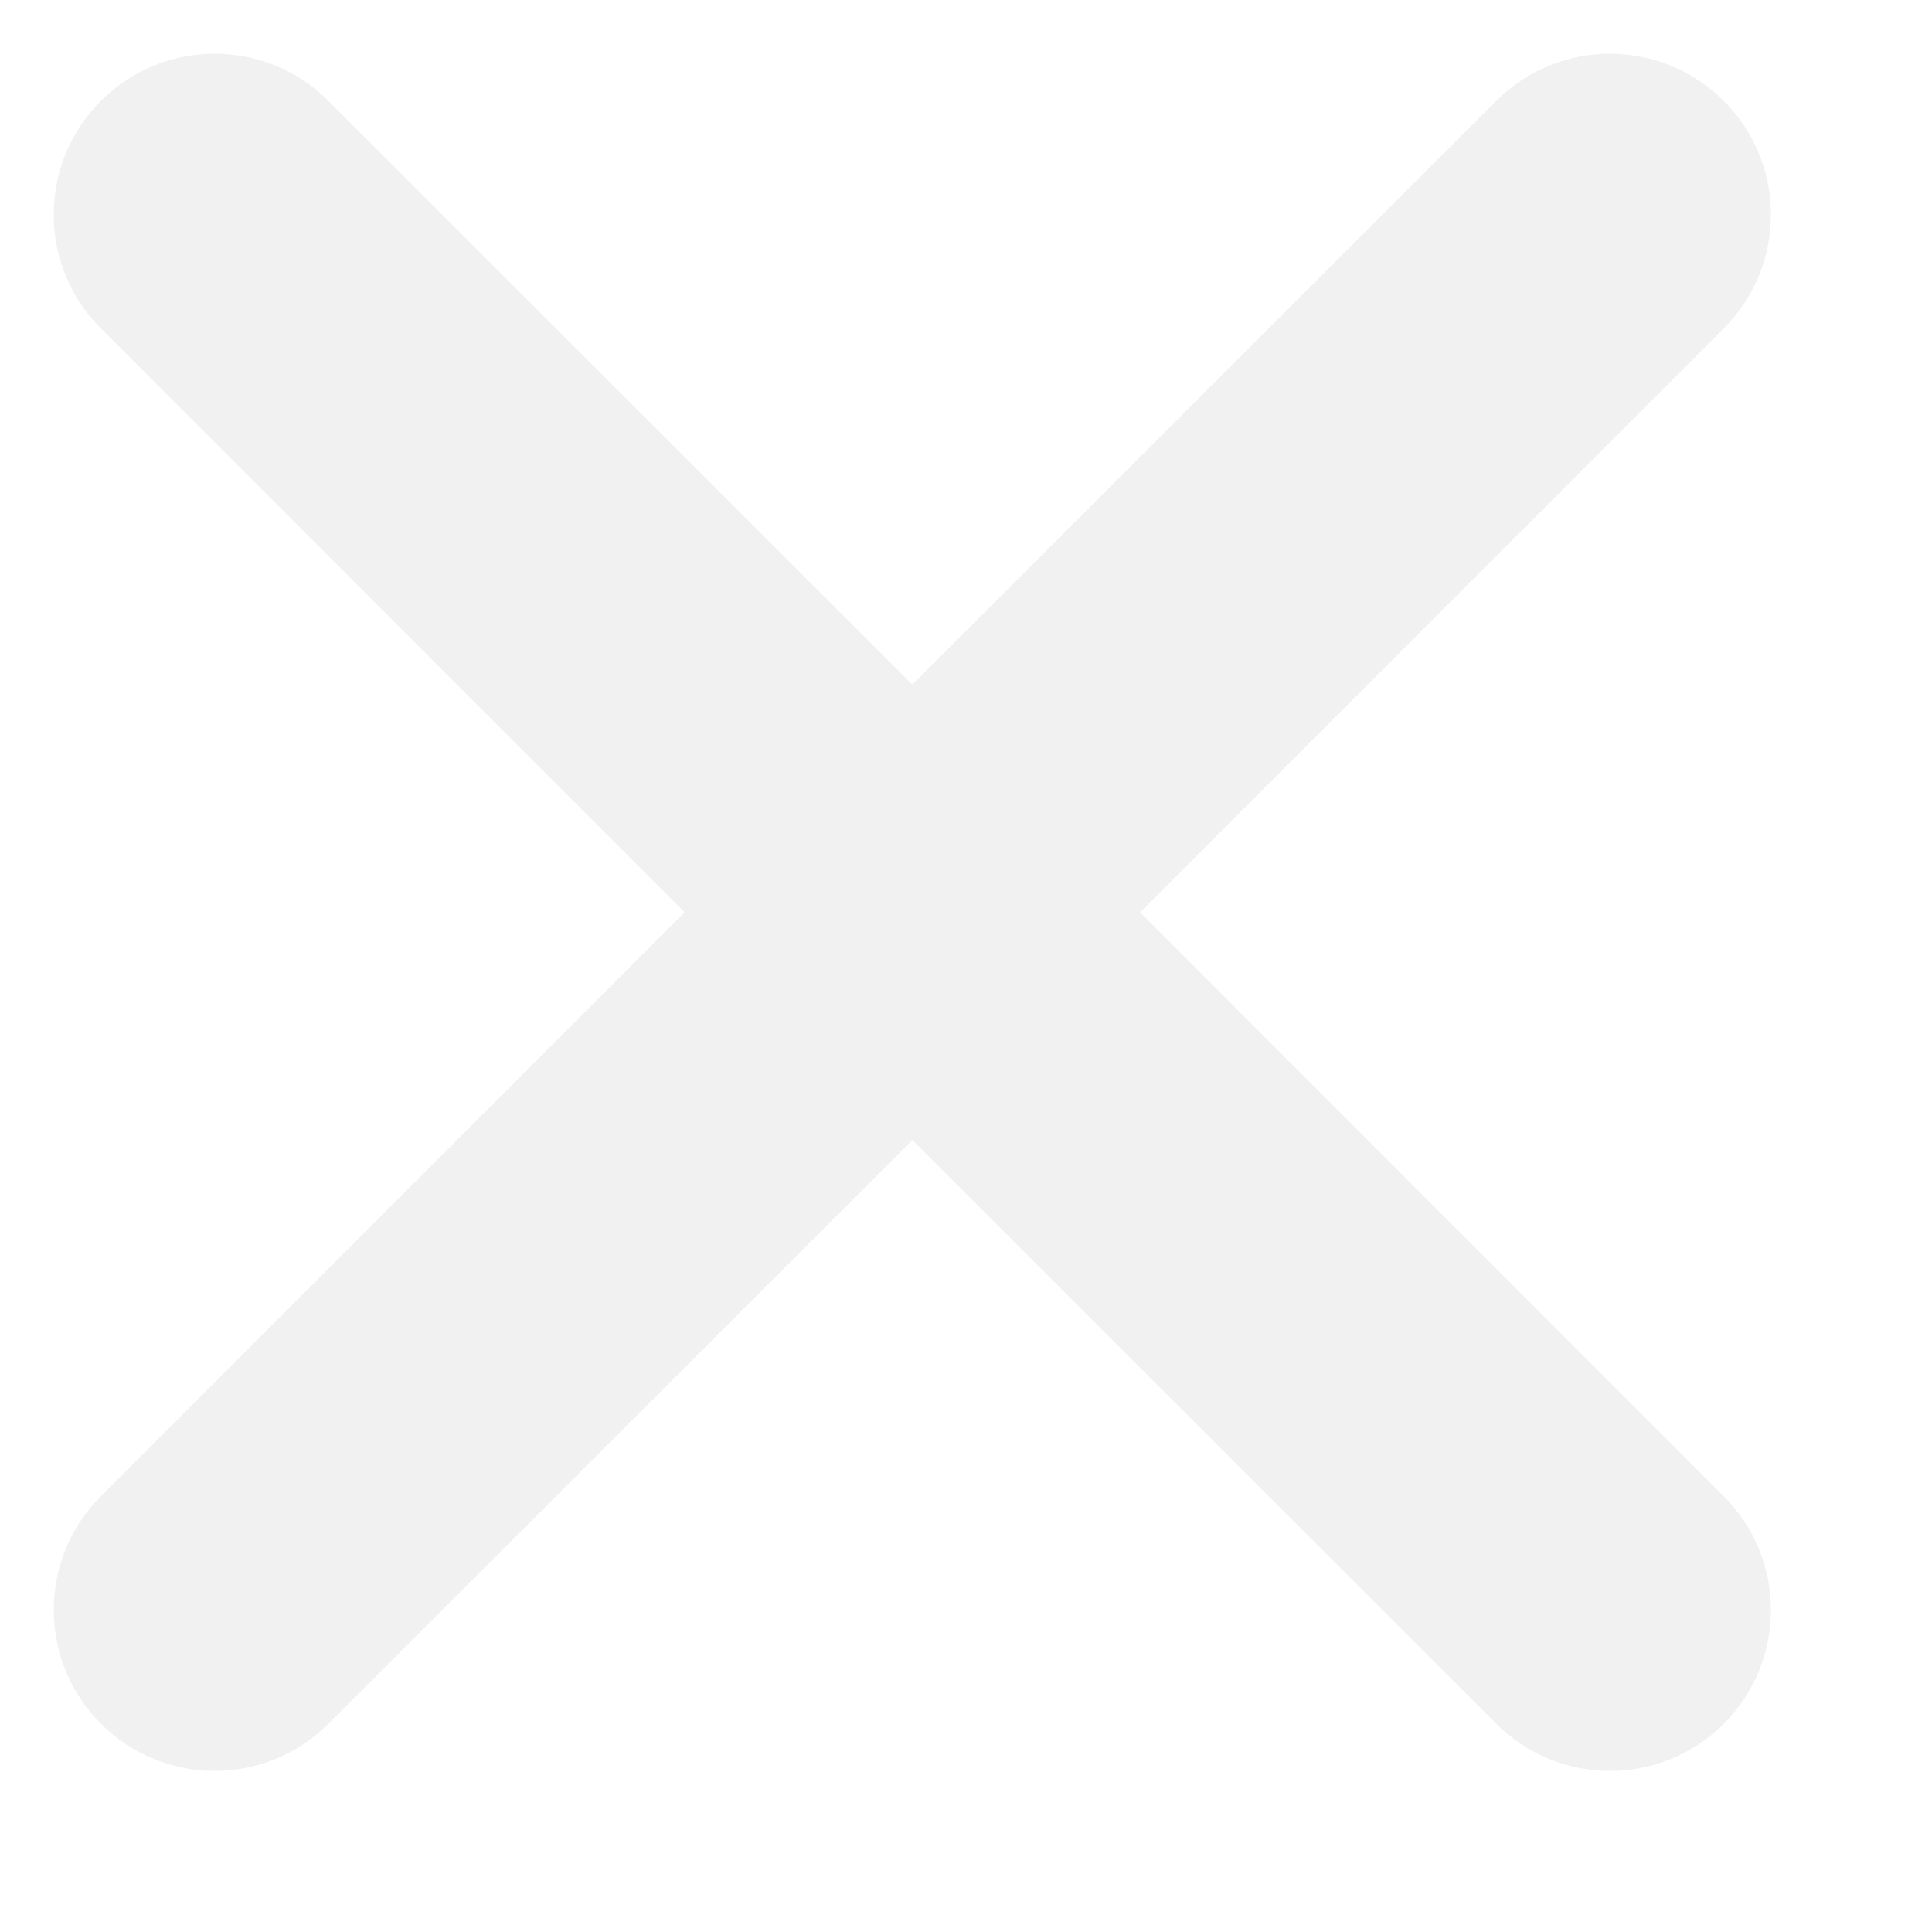
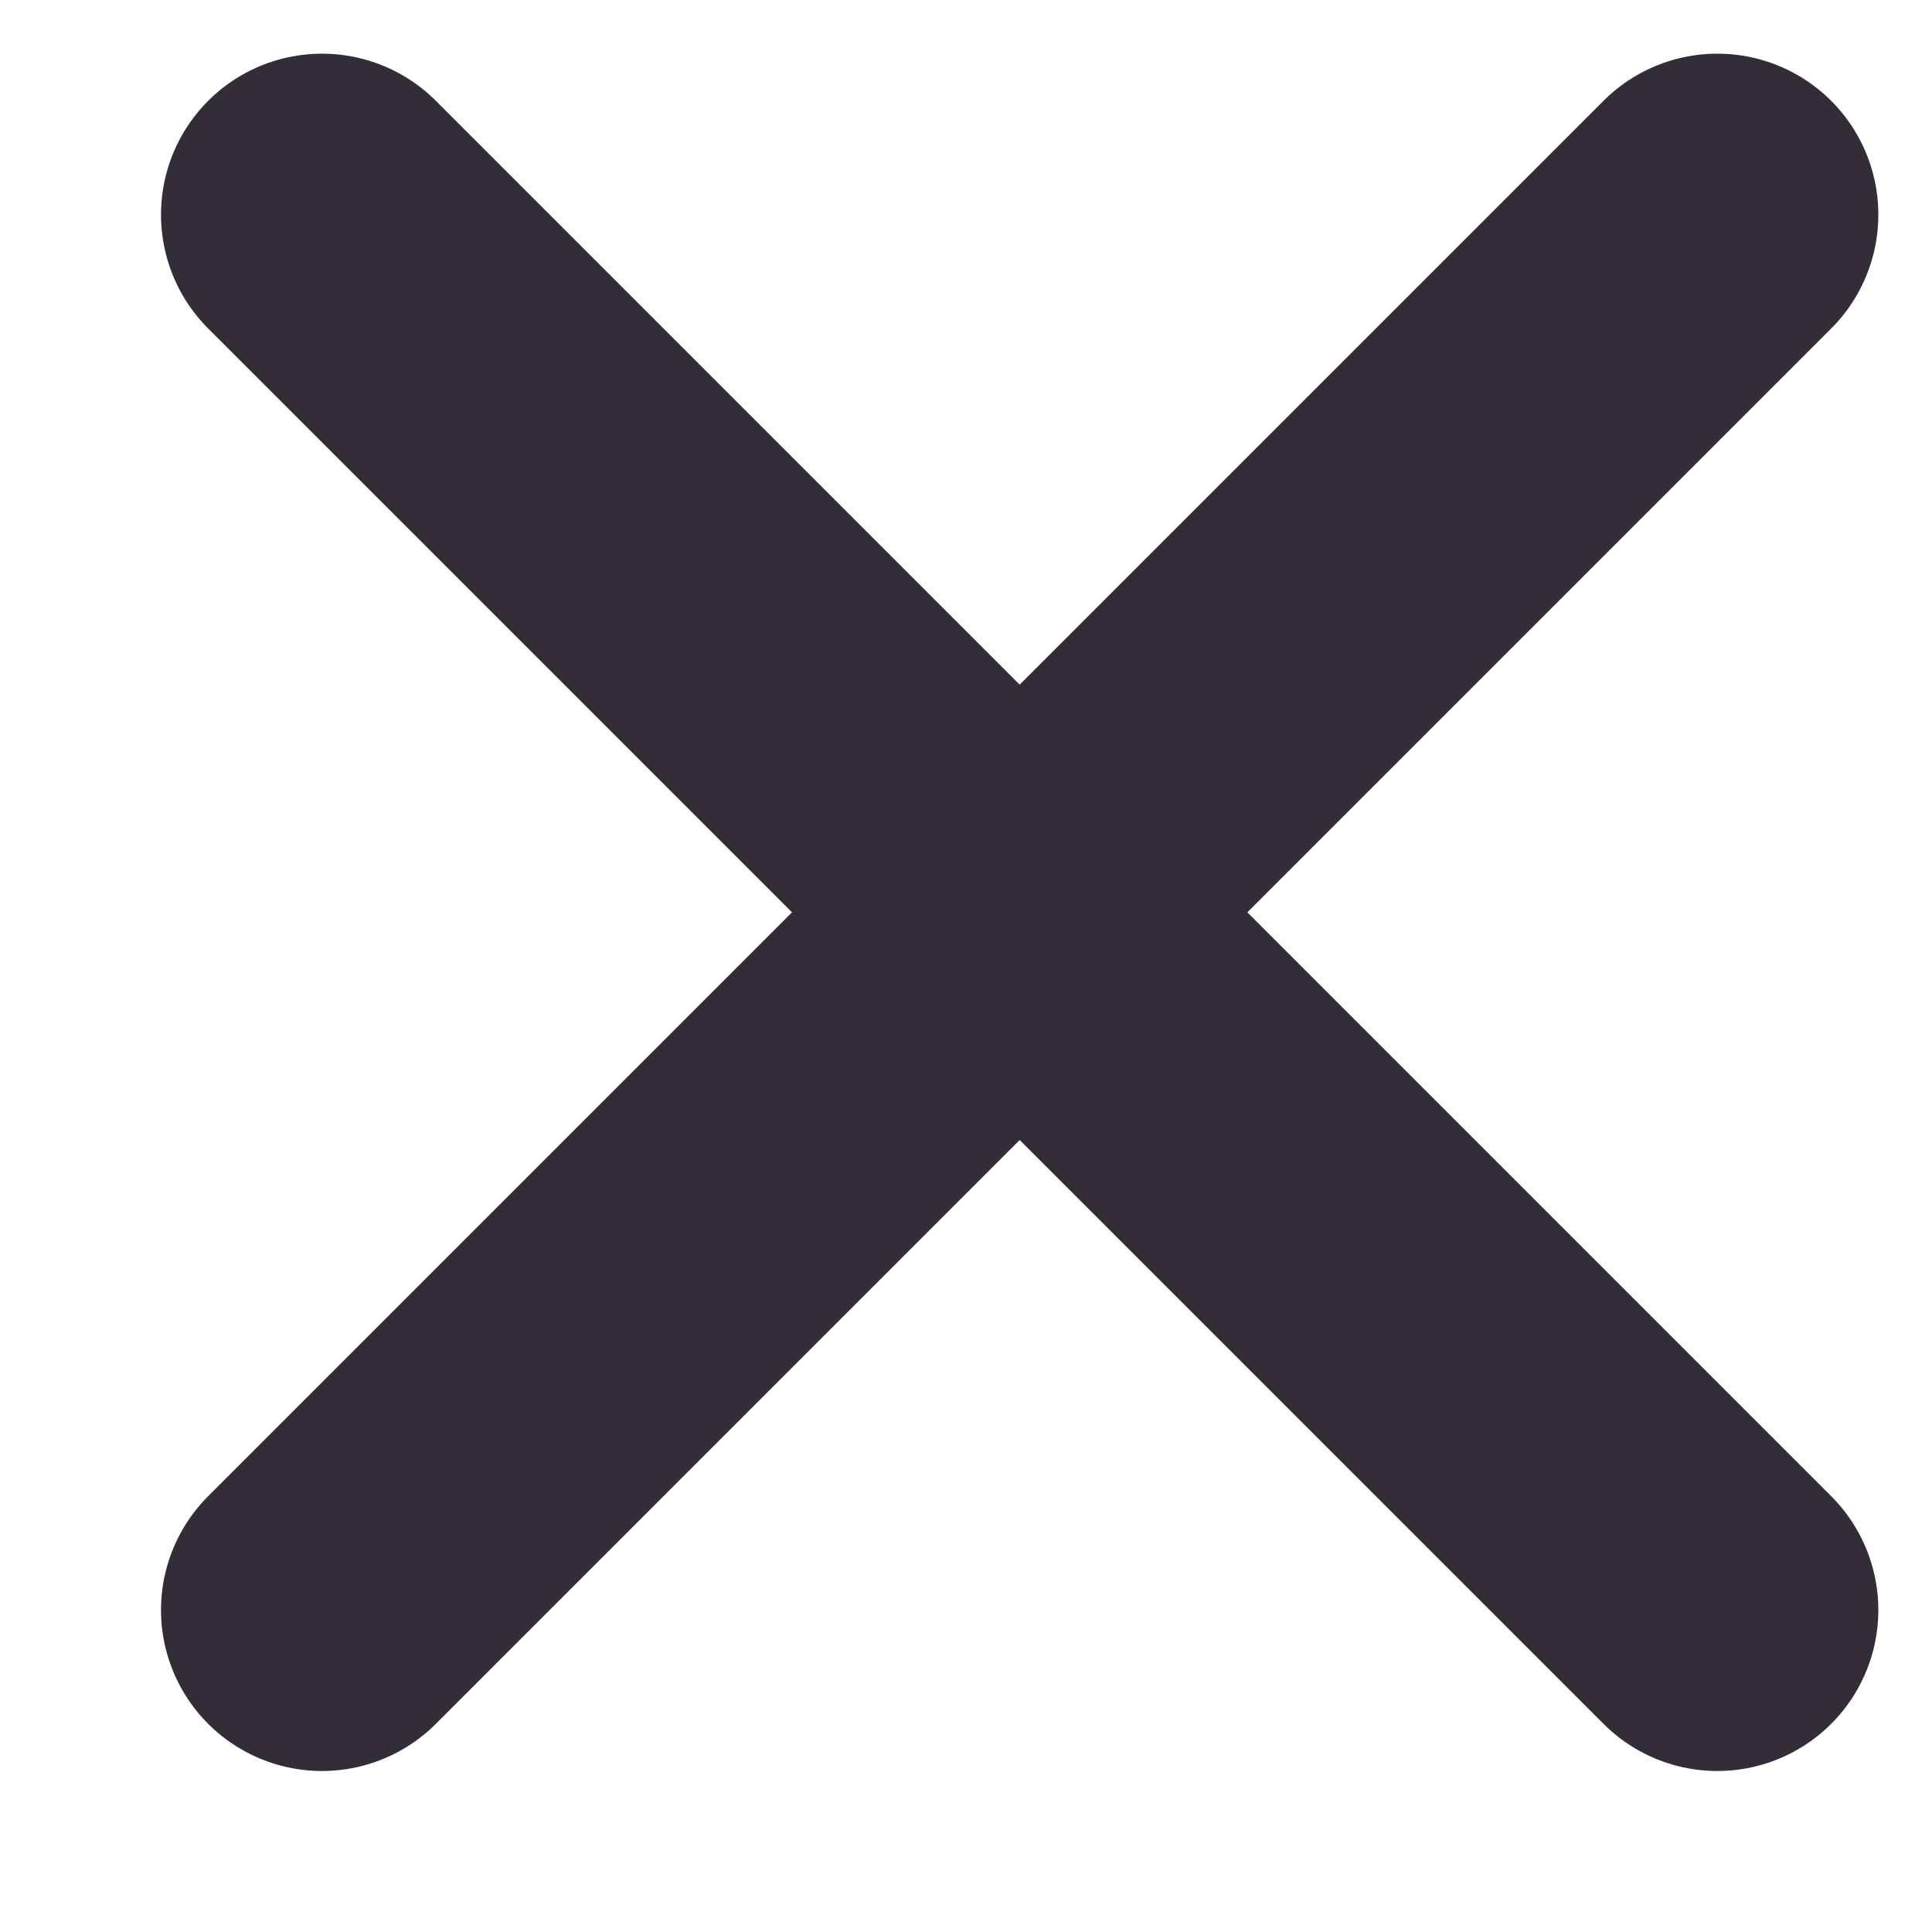
<svg xmlns="http://www.w3.org/2000/svg" width="9" height="9" viewBox="0 0 9 9" fill="none">
-   <path fill-rule="evenodd" clip-rule="evenodd" d="M6.97 0.47C7.263 0.177 7.737 0.177 8.03 0.47C8.323 0.763 8.323 1.237 8.03 1.53L5.311 4.25L8.03 6.97C8.323 7.263 8.323 7.737 8.03 8.03C7.737 8.323 7.263 8.323 6.97 8.03L4.25 5.311L1.53 8.03C1.237 8.323 0.763 8.323 0.47 8.03C0.177 7.737 0.177 7.263 0.47 6.97L3.189 4.25L0.47 1.53C0.177 1.237 0.177 0.763 0.47 0.47C0.763 0.177 1.237 0.177 1.53 0.47L4.25 3.189L6.97 0.47Z" fill="#F1F1F1" />
+   <path d="M1.5 1L8 7.5" stroke="#332D37" stroke-width="1.5" stroke-linecap="round" />
+   <path d="M8 1L1.5 7.5" stroke="#332D37" stroke-width="1.5" stroke-linecap="round" />
</svg>
